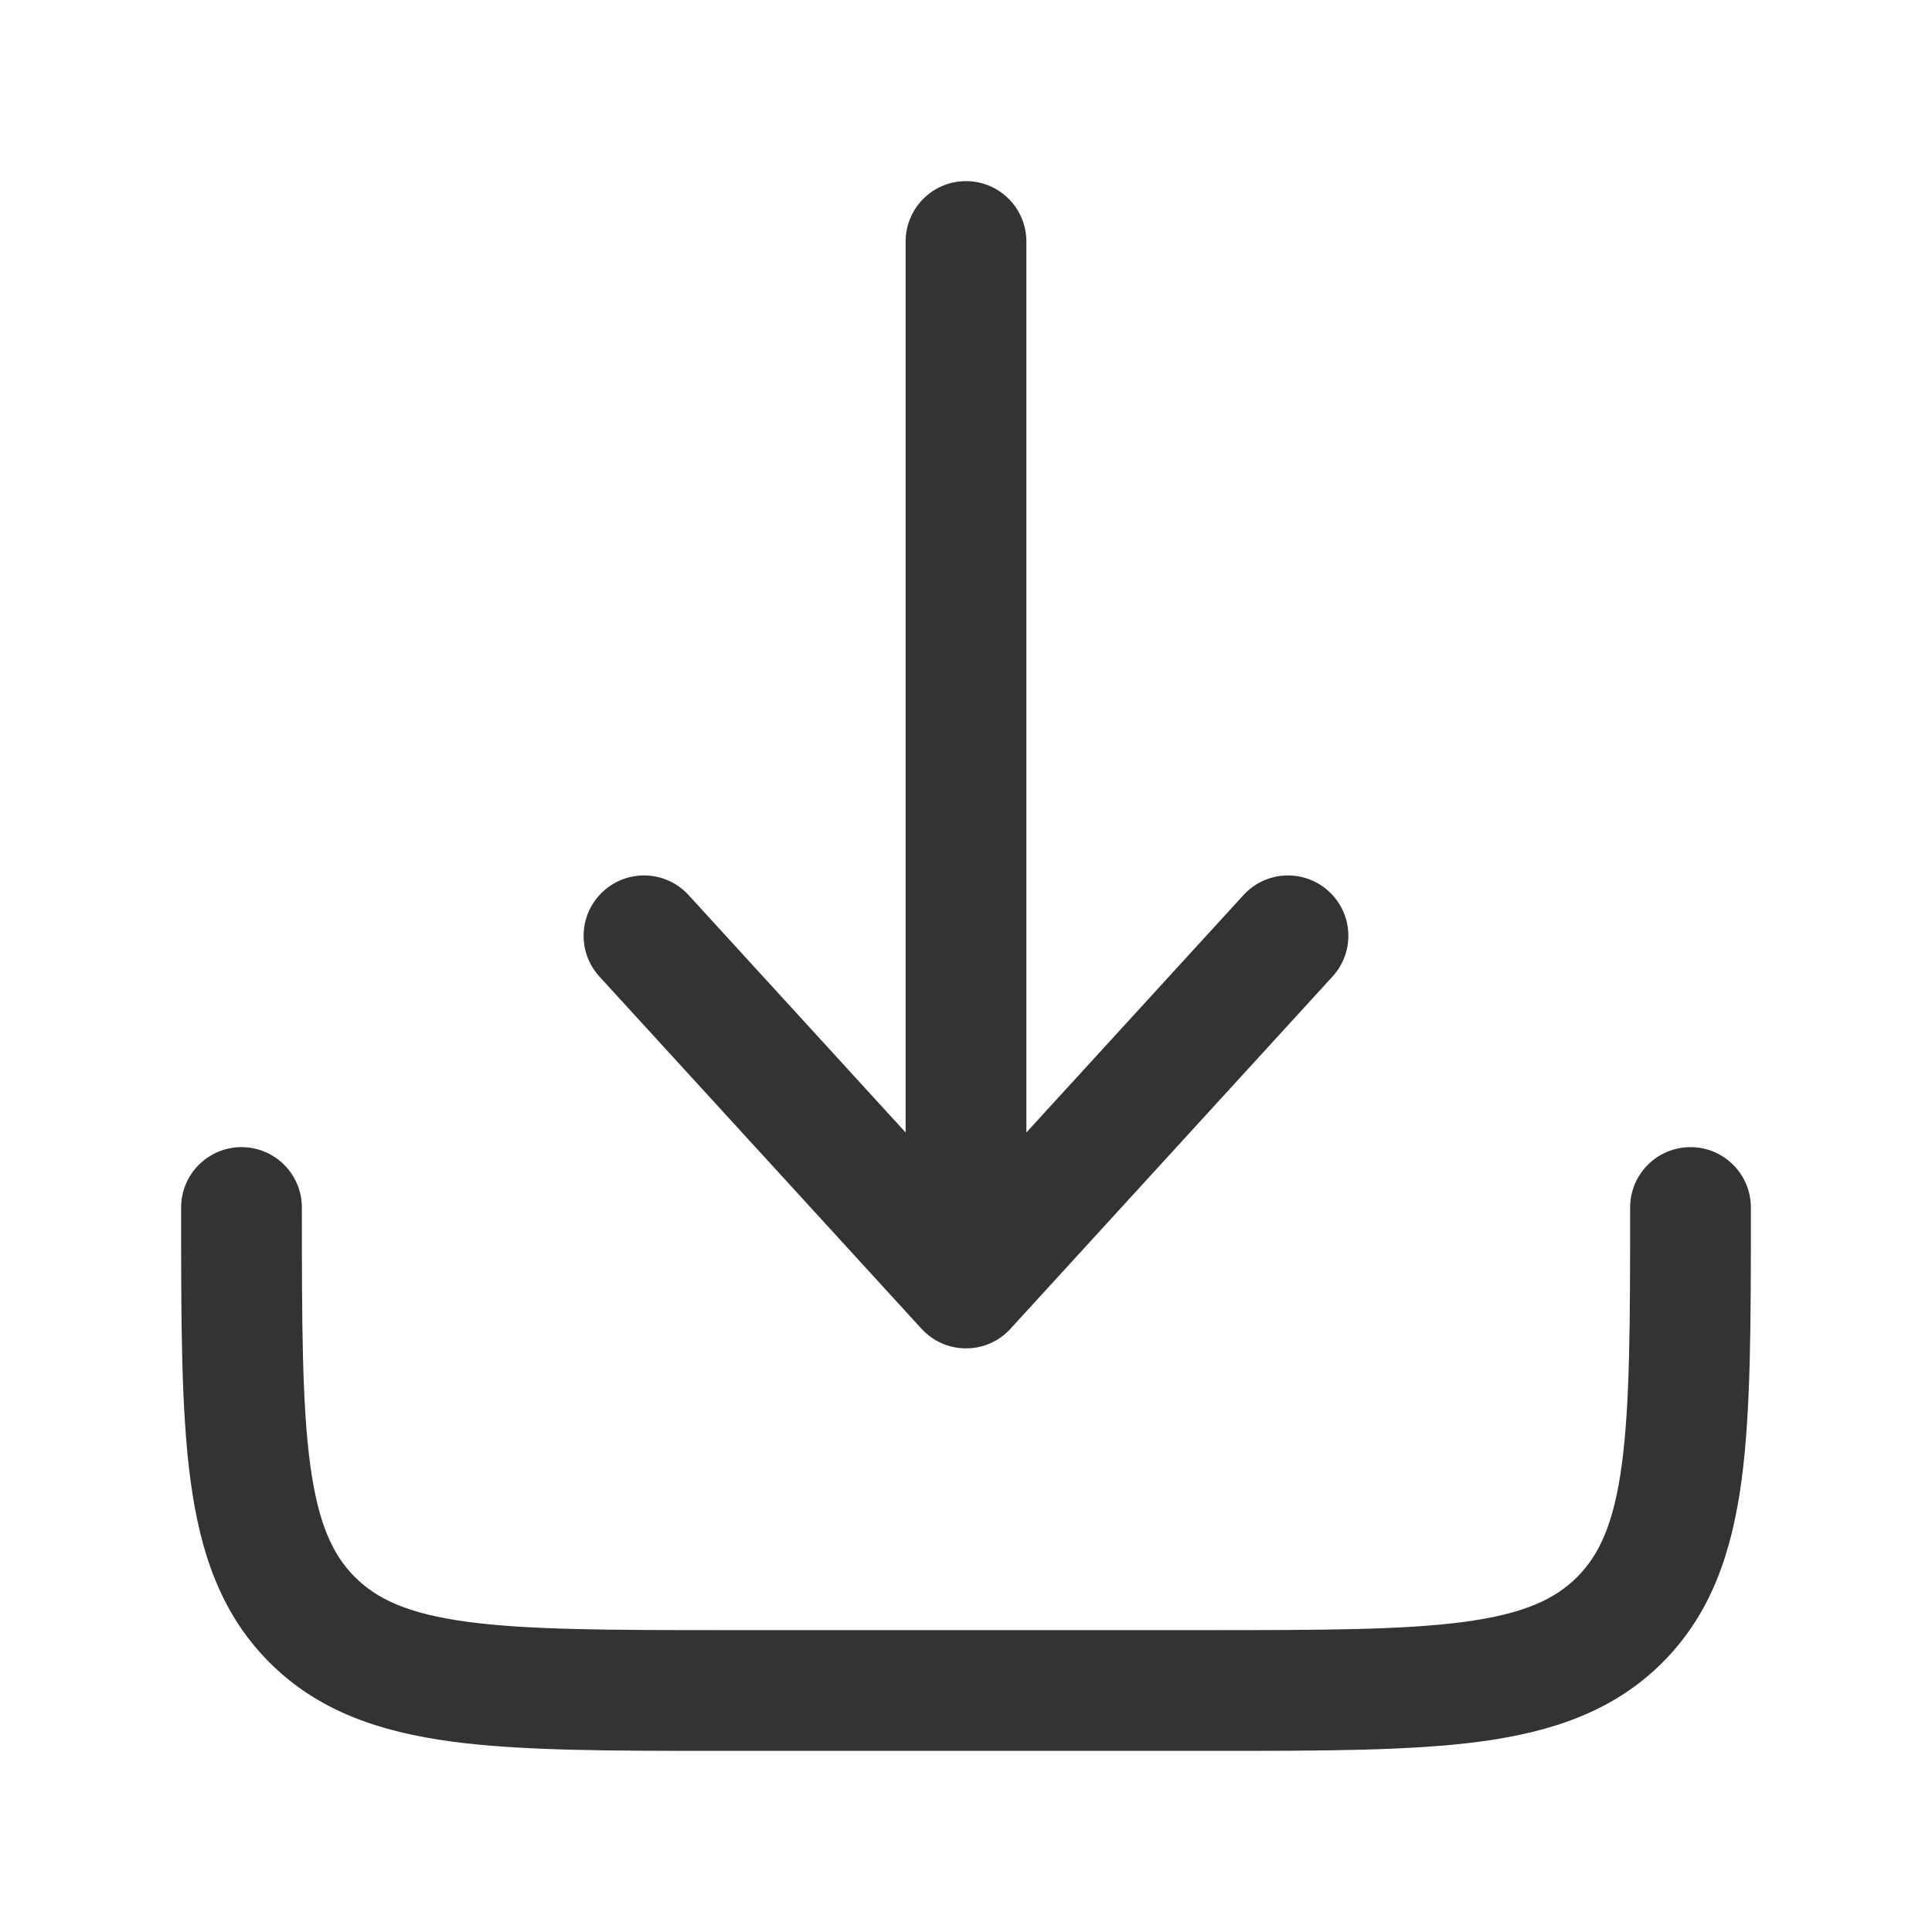
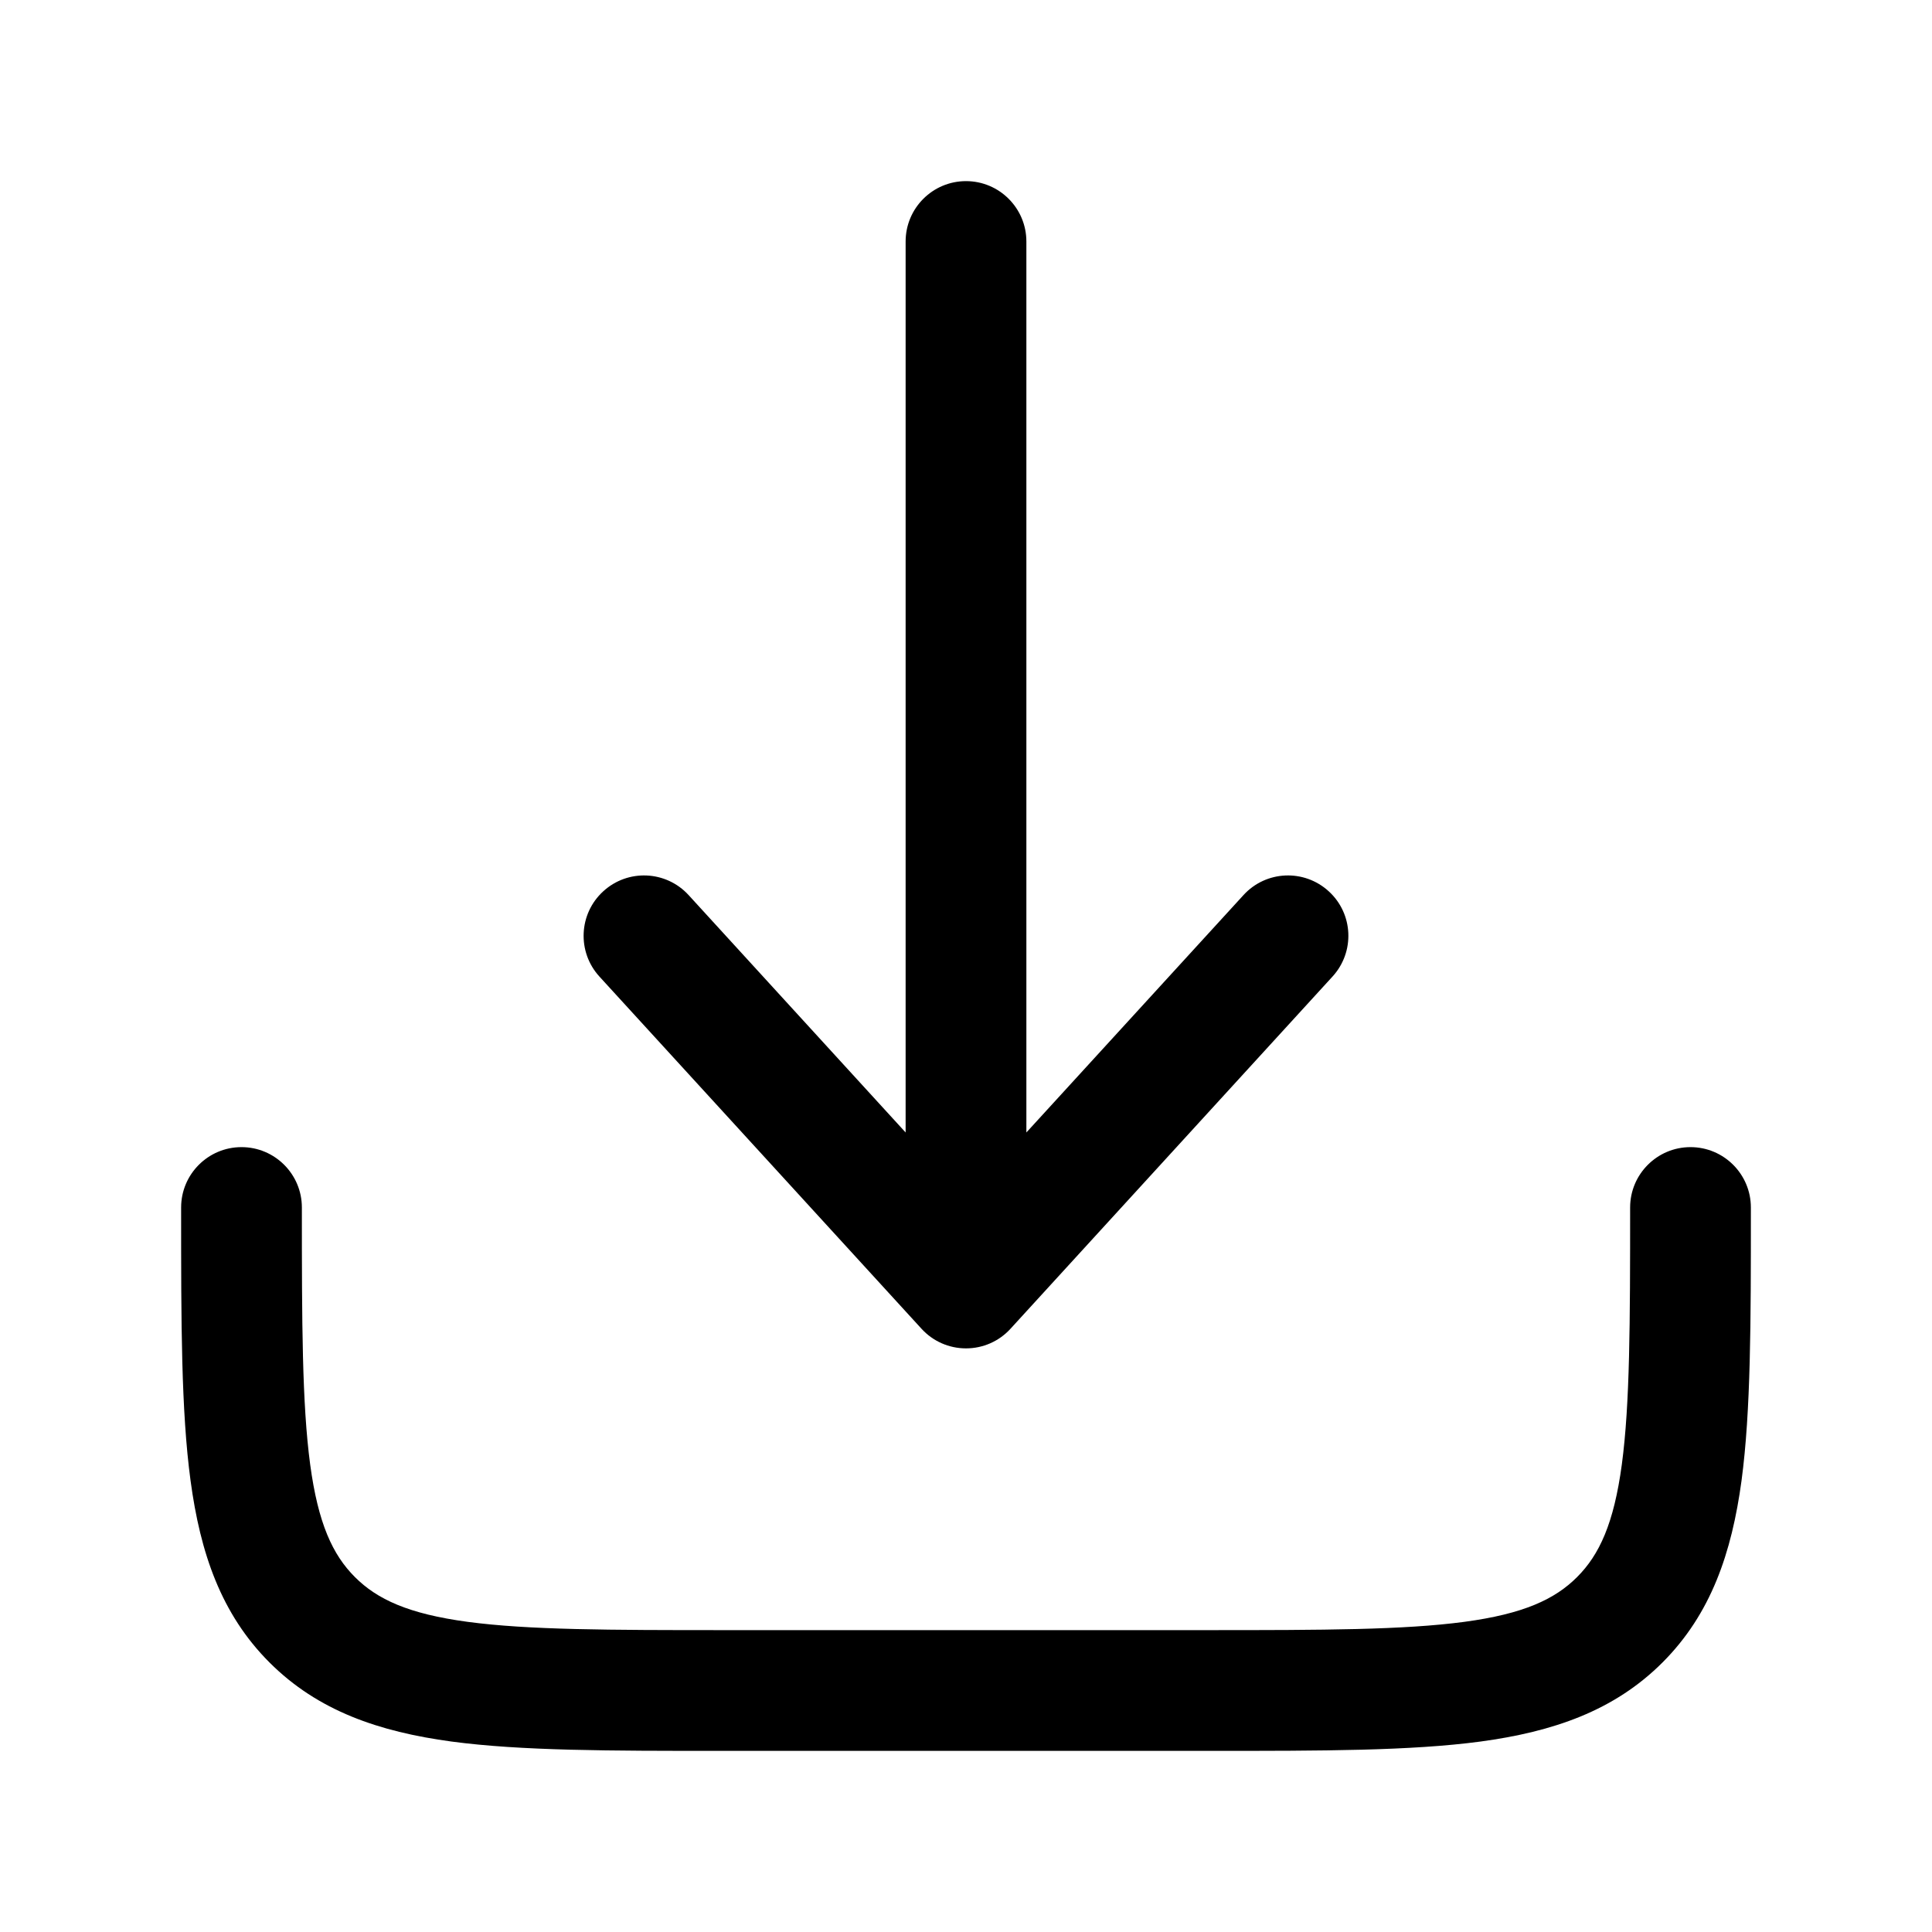
- <svg xmlns="http://www.w3.org/2000/svg" width="800px" height="800px" viewBox="0 0 24 24" fill="#333">
-   <path d="M12.553 16.506C12.411 16.662 12.211 16.75 12 16.75C11.789 16.75 11.589 16.662 11.447 16.506L7.446 12.131C7.167 11.825 7.188 11.351 7.494 11.072C7.8 10.792 8.274 10.813 8.554 11.119L11.25 14.068V3C11.25 2.586 11.586 2.25 12 2.25C12.414 2.25 12.75 2.586 12.75 3V14.068L15.447 11.119C15.726 10.813 16.2 10.792 16.506 11.072C16.812 11.351 16.833 11.825 16.553 12.131L12.553 16.506Z" fill="#333" />
-   <path d="M3.75 15C3.75 14.586 3.414 14.25 3 14.25C2.586 14.25 2.25 14.586 2.25 15V15.055C2.25 16.422 2.25 17.525 2.367 18.392C2.488 19.292 2.746 20.05 3.348 20.652C3.95 21.254 4.708 21.512 5.608 21.634C6.475 21.75 7.578 21.75 8.945 21.75H15.055C16.422 21.75 17.525 21.75 18.392 21.634C19.292 21.512 20.05 21.254 20.652 20.652C21.254 20.05 21.512 19.292 21.634 18.392C21.75 17.525 21.75 16.422 21.75 15.055V15C21.75 14.586 21.414 14.25 21 14.25C20.586 14.25 20.25 14.586 20.25 15C20.25 16.435 20.248 17.436 20.147 18.192C20.048 18.926 19.868 19.314 19.591 19.591C19.314 19.868 18.926 20.048 18.192 20.147C17.436 20.248 16.435 20.25 15 20.25H9C7.565 20.25 6.563 20.248 5.808 20.147C5.074 20.048 4.686 19.868 4.409 19.591C4.132 19.314 3.952 18.926 3.853 18.192C3.752 17.436 3.75 16.435 3.75 15Z" fill="#333" />
+ <svg xmlns="http://www.w3.org/2000/svg" width="800px" height="800px" viewBox="0 0 24 24">
+   <path d="M12.553 16.506C12.411 16.662 12.211 16.75 12 16.75C11.789 16.75 11.589 16.662 11.447 16.506L7.446 12.131C7.167 11.825 7.188 11.351 7.494 11.072C7.8 10.792 8.274 10.813 8.554 11.119L11.25 14.068V3C11.25 2.586 11.586 2.25 12 2.25C12.414 2.25 12.75 2.586 12.75 3V14.068L15.447 11.119C15.726 10.813 16.2 10.792 16.506 11.072C16.812 11.351 16.833 11.825 16.553 12.131L12.553 16.506Z" />
+   <path d="M3.75 15C3.75 14.586 3.414 14.25 3 14.25C2.586 14.25 2.25 14.586 2.25 15V15.055C2.25 16.422 2.25 17.525 2.367 18.392C2.488 19.292 2.746 20.05 3.348 20.652C3.95 21.254 4.708 21.512 5.608 21.634C6.475 21.75 7.578 21.75 8.945 21.75H15.055C16.422 21.75 17.525 21.75 18.392 21.634C19.292 21.512 20.05 21.254 20.652 20.652C21.254 20.05 21.512 19.292 21.634 18.392C21.75 17.525 21.75 16.422 21.75 15.055V15C21.75 14.586 21.414 14.25 21 14.25C20.586 14.25 20.25 14.586 20.25 15C20.25 16.435 20.248 17.436 20.147 18.192C20.048 18.926 19.868 19.314 19.591 19.591C19.314 19.868 18.926 20.048 18.192 20.147C17.436 20.248 16.435 20.25 15 20.25H9C7.565 20.25 6.563 20.248 5.808 20.147C5.074 20.048 4.686 19.868 4.409 19.591C4.132 19.314 3.952 18.926 3.853 18.192C3.752 17.436 3.75 16.435 3.75 15Z" />
</svg>
